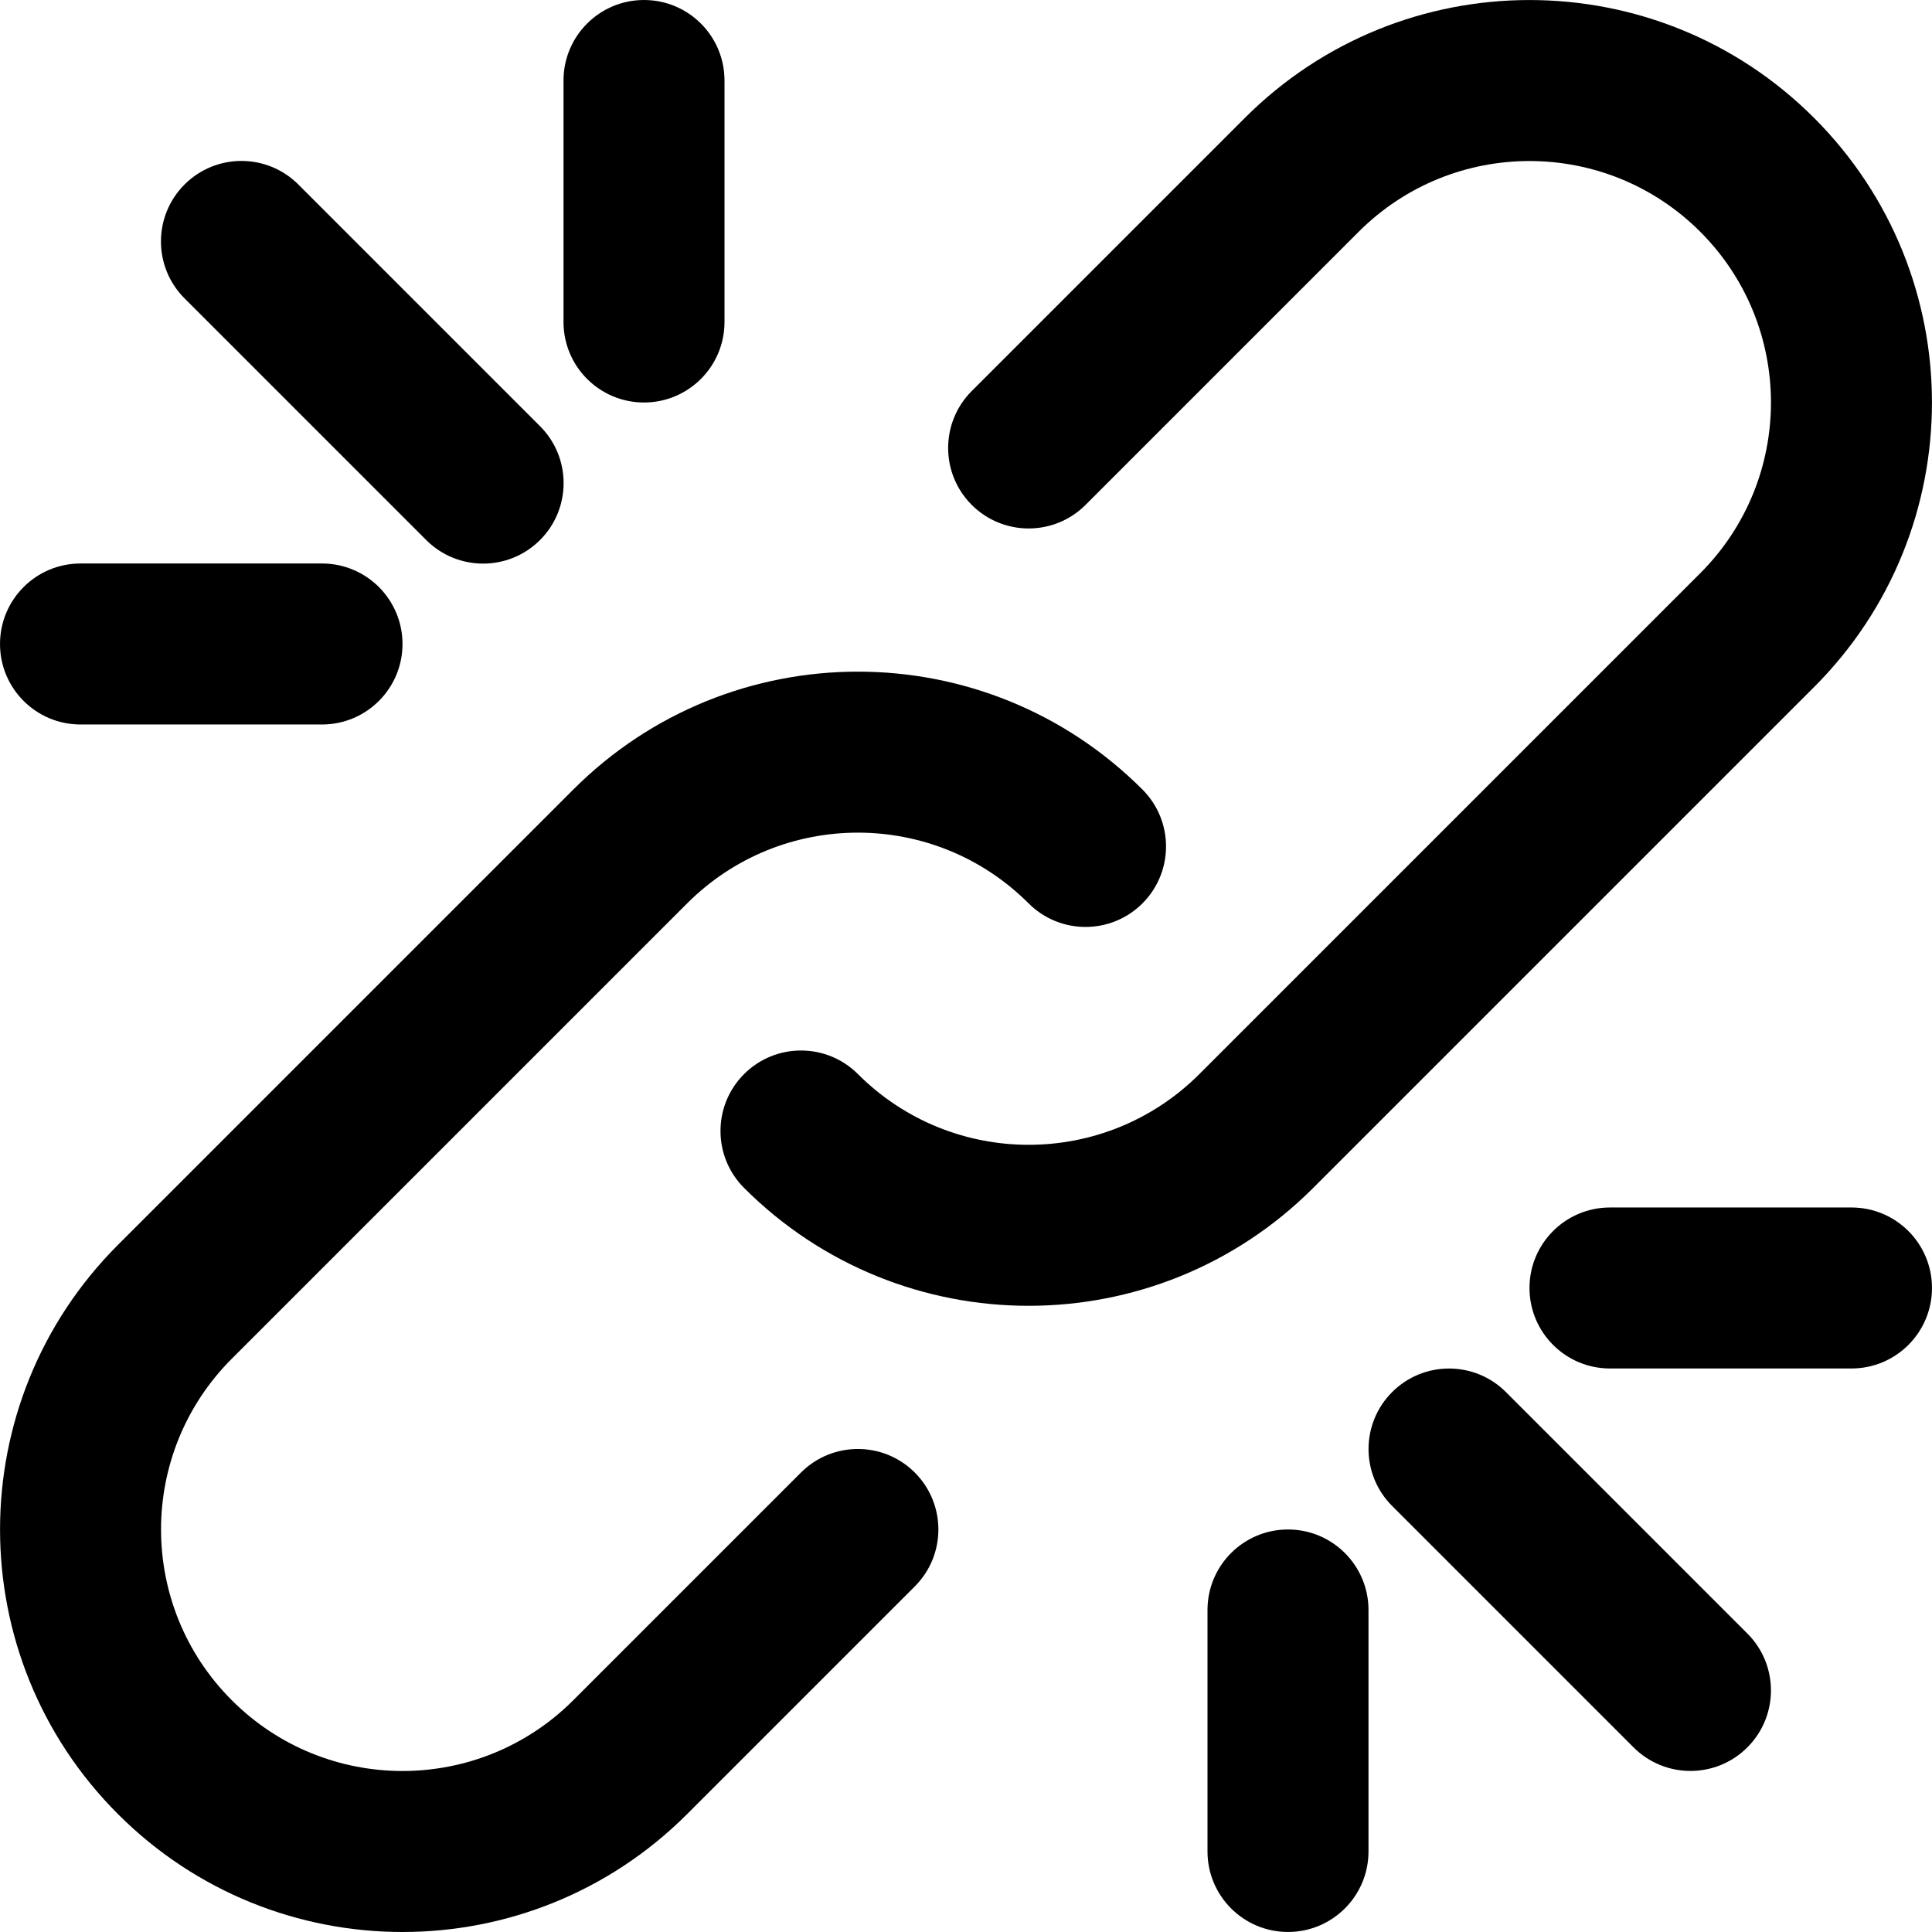
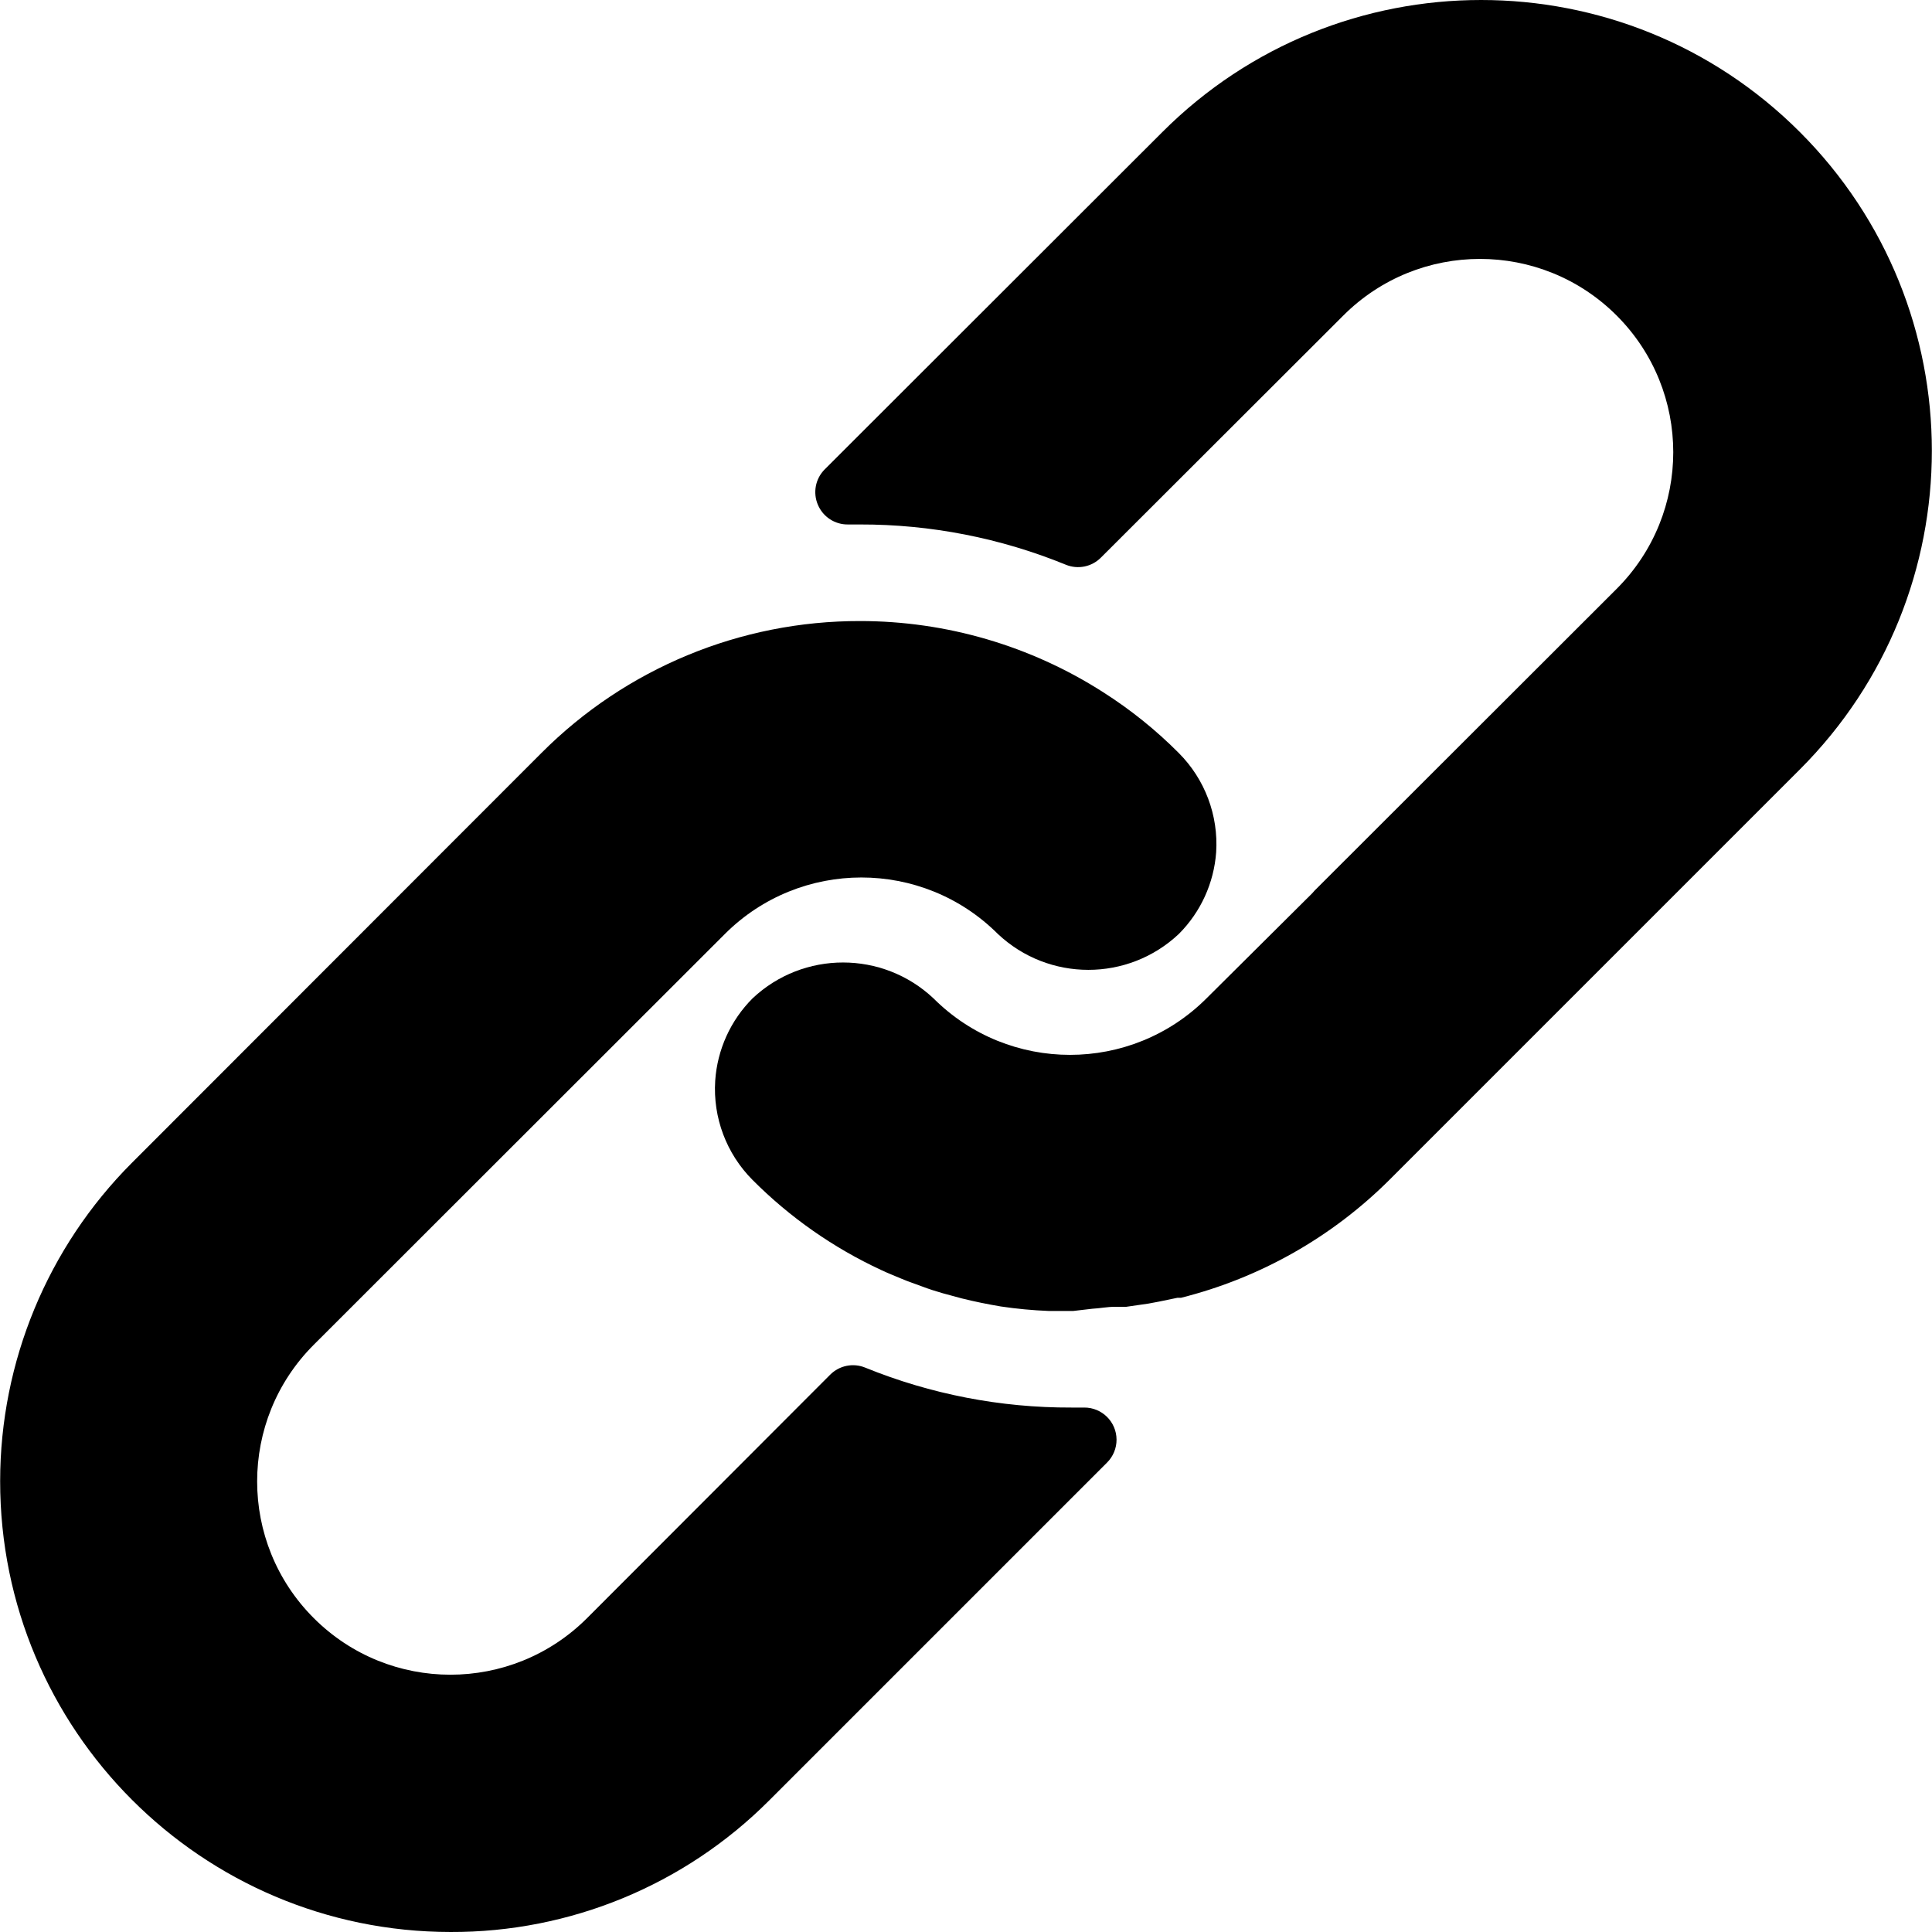
- <svg xmlns="http://www.w3.org/2000/svg" version="1.1" id="Capa_1" x="0px" y="0px" viewBox="0 0 512.006 512.006" style="enable-background:new 0 0 512.006 512.006;" xml:space="preserve">
-   <g transform="translate(1 1)">
+ <svg xmlns="http://www.w3.org/2000/svg" version="1.1" id="Layer_1" x="0px" y="0px" viewBox="0 0 512.092 512.092" style="enable-background:new 0 0 512.092 512.092;" xml:space="preserve">
+   <g>
    <g>
-       <g>
-         <path d="M211.265,389.248l-60.331,60.331c-25.012,25.012-65.517,25.012-90.508,0.005c-24.996-24.996-24.996-65.505-0.005-90.496     l120.683-120.683c24.991-24.992,65.5-24.992,90.491,0c8.331,8.331,21.839,8.331,30.17,0c8.331-8.331,8.331-21.839,0-30.17     c-41.654-41.654-109.177-41.654-150.831,0L30.252,328.918c-41.654,41.654-41.654,109.177,0,150.831     c41.649,41.676,109.177,41.676,150.853,0l60.331-60.331c8.331-8.331,8.331-21.839,0-30.17S219.596,380.917,211.265,389.248z" />
-         <path d="M479.756,181.08c41.654-41.654,41.654-109.177,0-150.831c-41.653-41.653-109.173-41.653-150.848-0.005l-72.389,72.389     c-8.331,8.331-8.331,21.839,0,30.17s21.839,8.331,30.17,0l72.384-72.384c25.008-24.992,65.521-24.992,90.513,0     c24.991,24.991,24.991,65.5,0,90.491L316.85,283.646c-24.992,24.992-65.5,24.992-90.491,0c-8.331-8.331-21.839-8.331-30.17,0     s-8.331,21.839,0,30.17c41.654,41.654,109.177,41.654,150.831,0L479.756,181.08z" />
-         <path d="M398.099,367.926c-8.331-8.331-21.839-8.331-30.17,0c-8.331,8.331-8.331,21.839,0,30.17l63.979,63.979     c8.331,8.331,21.839,8.331,30.17,0c8.331-8.331,8.331-21.839,0-30.17L398.099,367.926z" />
-         <path d="M111.946,142.113c8.331,8.331,21.839,8.331,30.17,0s8.331-21.839,0-30.17L78.073,47.9c-8.331-8.331-21.839-8.331-30.17,0     c-8.331,8.331-8.331,21.839,0,30.17L111.946,142.113z" />
-         <path d="M489.67,319h-64c-11.782,0-21.333,9.551-21.333,21.333c0,11.782,9.551,21.333,21.333,21.333h64     c11.782,0,21.333-9.551,21.333-21.333C511.003,328.551,501.452,319,489.67,319z" />
-         <path d="M169.67,105.667c11.782,0,21.333-9.551,21.333-21.333v-64C191.003,8.551,181.452-1,169.67-1     c-11.782,0-21.333,9.551-21.333,21.333v64C148.336,96.115,157.888,105.667,169.67,105.667z" />
-         <path d="M20.336,191h64c11.782,0,21.333-9.551,21.333-21.333c0-11.782-9.551-21.333-21.333-21.333h-64     c-11.782,0-21.333,9.551-21.333,21.333C-0.997,181.449,8.554,191,20.336,191z" />
-         <path d="M340.336,404.333c-11.782,0-21.333,9.551-21.333,21.333v64c0,11.782,9.551,21.333,21.333,21.333     c11.782,0,21.333-9.551,21.333-21.333v-64C361.67,413.885,352.118,404.333,340.336,404.333z" />
-       </g>
+       <path d="M312.453,199.601c-6.066-6.102-12.792-11.511-20.053-16.128c-19.232-12.315-41.59-18.859-64.427-18.859    c-31.697-0.059-62.106,12.535-84.48,34.987L34.949,308.23c-22.336,22.379-34.89,52.7-34.91,84.318    c-0.042,65.98,53.41,119.501,119.39,119.543c31.648,0.11,62.029-12.424,84.395-34.816l89.6-89.6    c1.628-1.614,2.537-3.816,2.524-6.108c-0.027-4.713-3.87-8.511-8.583-8.484h-3.413c-18.72,0.066-37.273-3.529-54.613-10.581    c-3.195-1.315-6.867-0.573-9.301,1.877l-64.427,64.512c-20.006,20.006-52.442,20.006-72.448,0    c-20.006-20.006-20.006-52.442,0-72.448l108.971-108.885c19.99-19.965,52.373-19.965,72.363,0    c13.472,12.679,34.486,12.679,47.957,0c5.796-5.801,9.31-13.495,9.899-21.675C322.976,216.108,319.371,206.535,312.453,199.601z" />
+     </g>
+   </g>
+   <g>
+     <g>
+       <path d="M477.061,34.993c-46.657-46.657-122.303-46.657-168.96,0l-89.515,89.429c-2.458,2.47-3.167,6.185-1.792,9.387    c1.359,3.211,4.535,5.272,8.021,5.205h3.157c18.698-0.034,37.221,3.589,54.528,10.667c3.195,1.315,6.867,0.573,9.301-1.877    l64.256-64.171c20.006-20.006,52.442-20.006,72.448,0c20.006,20.006,20.006,52.442,0,72.448l-80.043,79.957l-0.683,0.768    l-27.989,27.819c-19.99,19.965-52.373,19.965-72.363,0c-13.472-12.679-34.486-12.679-47.957,0    c-5.833,5.845-9.35,13.606-9.899,21.845c-0.624,9.775,2.981,19.348,9.899,26.283c9.877,9.919,21.433,18.008,34.133,23.893    c1.792,0.853,3.584,1.536,5.376,2.304c1.792,0.768,3.669,1.365,5.461,2.048c1.792,0.683,3.669,1.28,5.461,1.792l5.035,1.365    c3.413,0.853,6.827,1.536,10.325,2.133c4.214,0.626,8.458,1.025,12.715,1.195h5.973h0.512l5.12-0.597    c1.877-0.085,3.84-0.512,6.059-0.512h2.901l5.888-0.853l2.731-0.512l4.949-1.024h0.939c20.961-5.265,40.101-16.118,55.381-31.403    l108.629-108.629C523.718,157.296,523.718,81.65,477.061,34.993z" />
    </g>
  </g>
  <g>
</g>
  <g>
</g>
  <g>
</g>
  <g>
</g>
  <g>
</g>
  <g>
</g>
  <g>
</g>
  <g>
</g>
  <g>
</g>
  <g>
</g>
  <g>
</g>
  <g>
</g>
  <g>
</g>
  <g>
</g>
  <g>
</g>
</svg>
